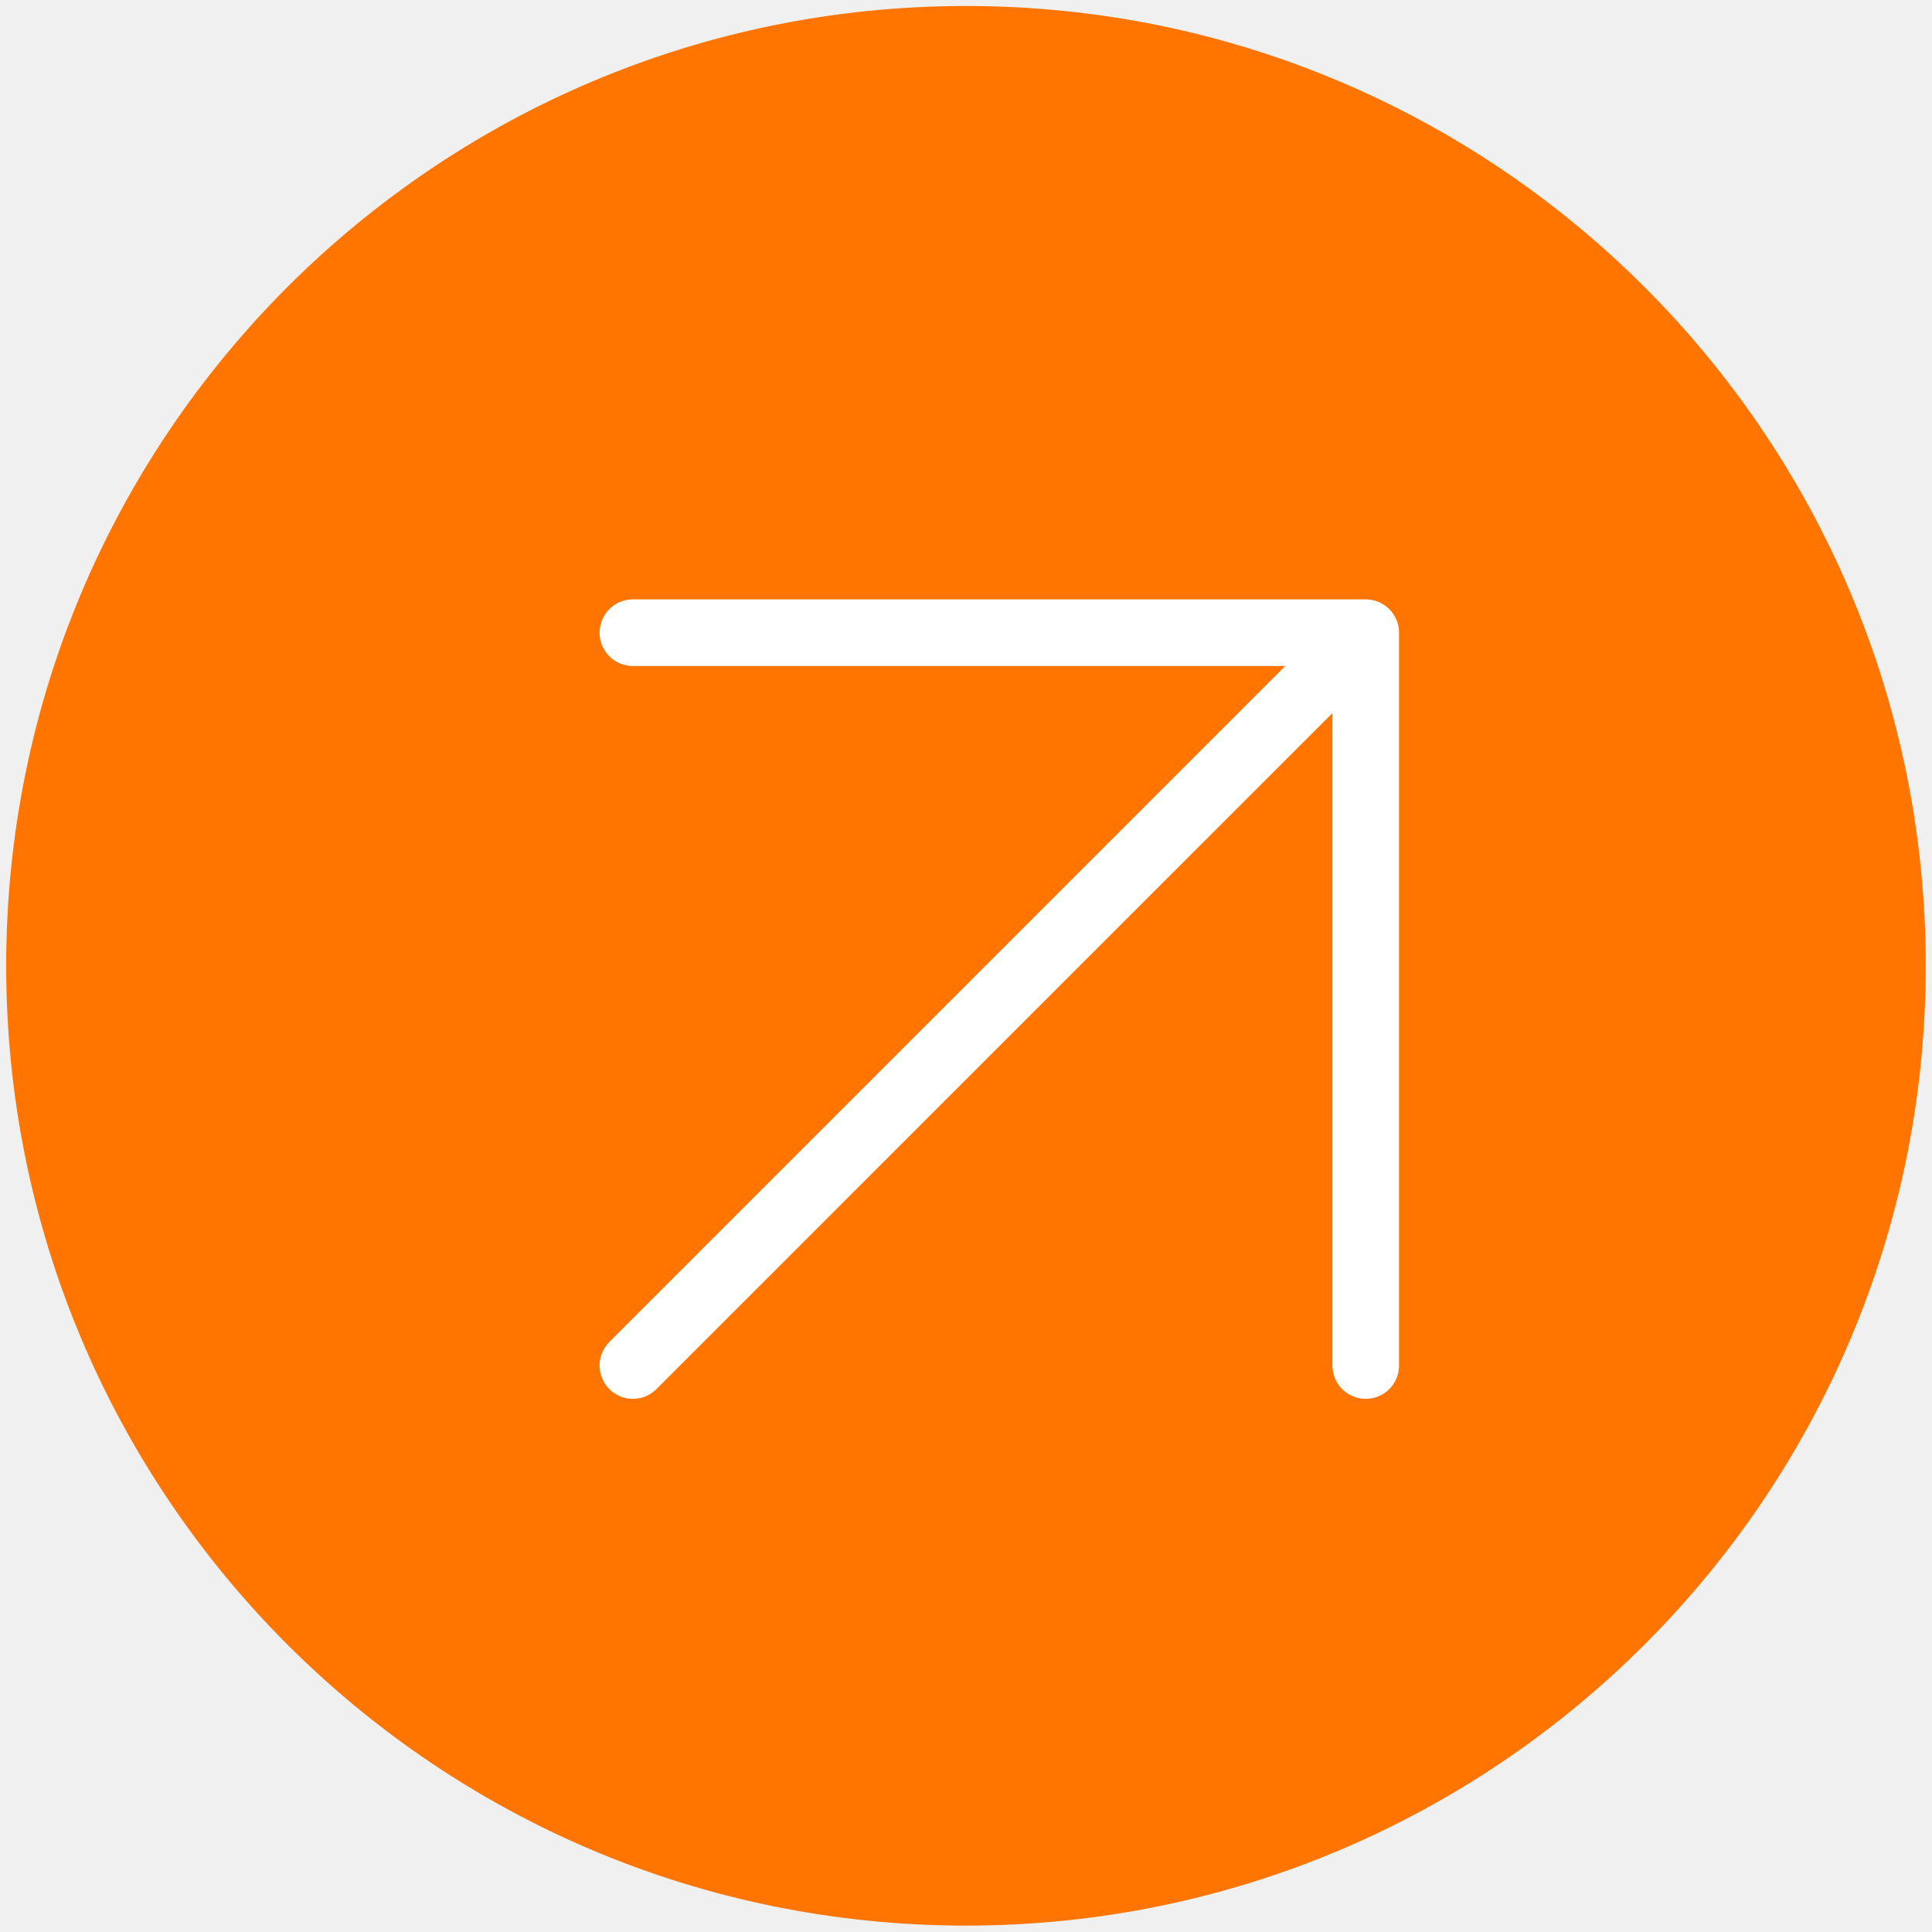
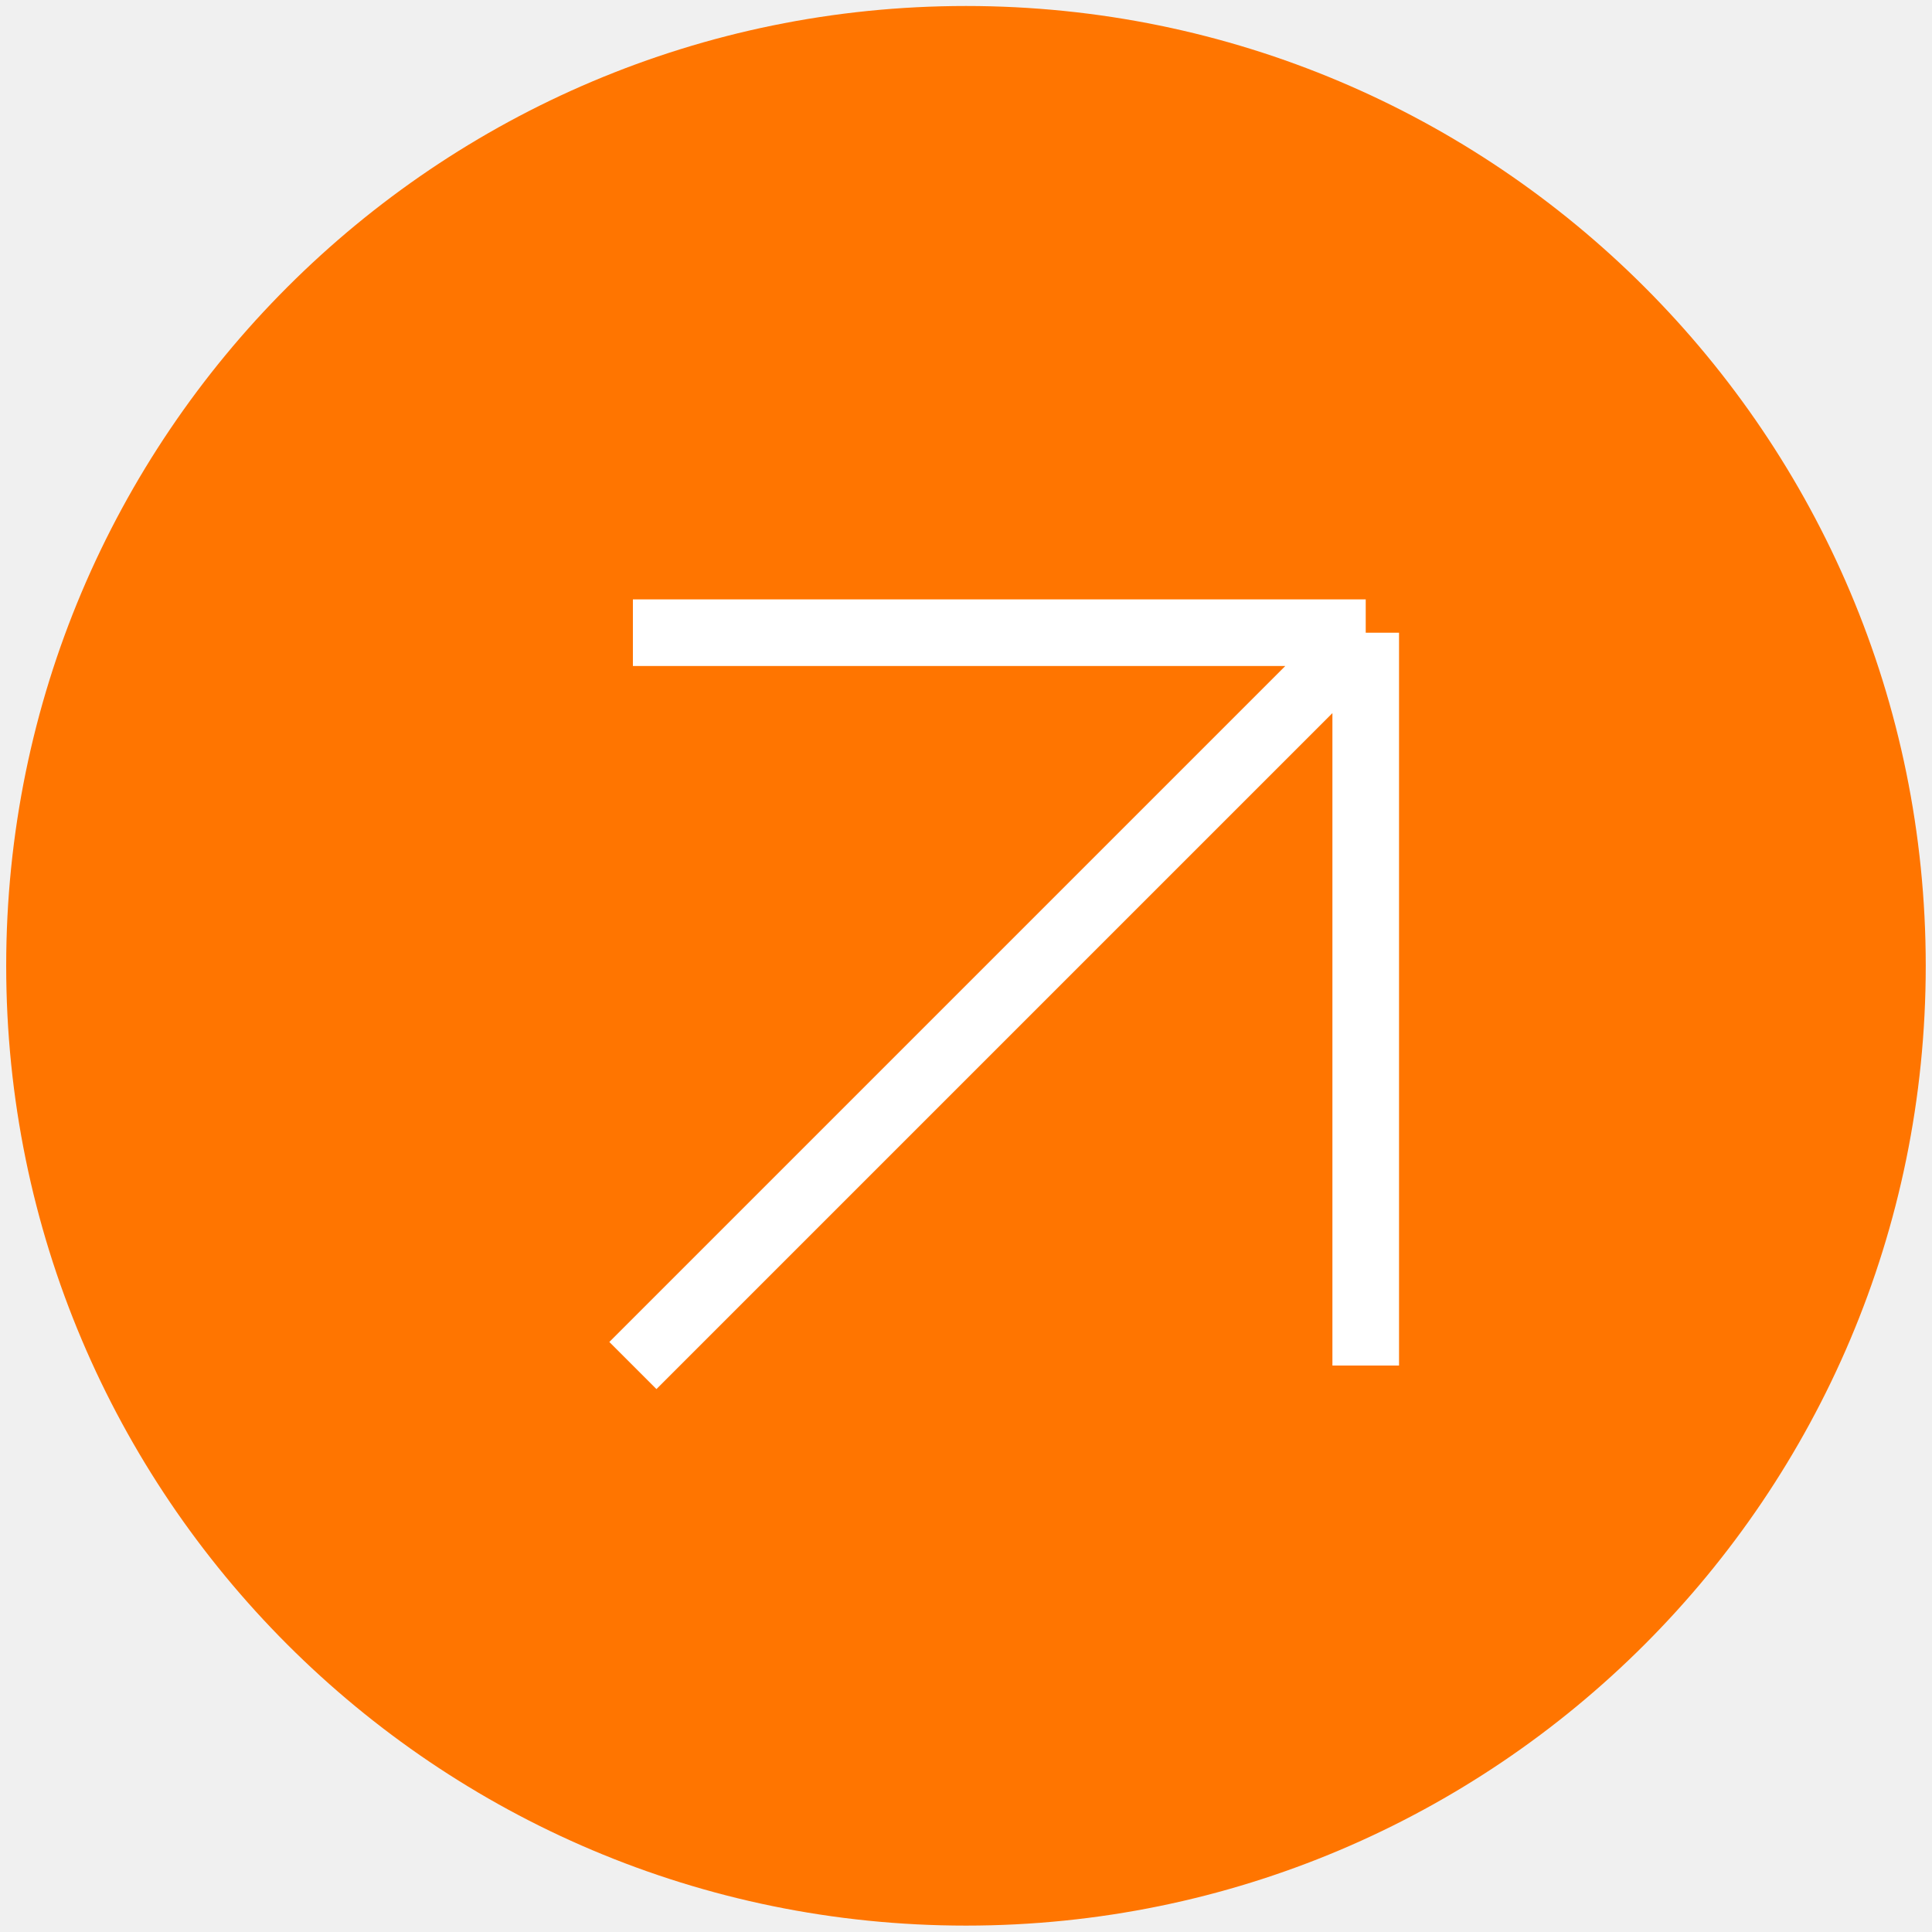
<svg xmlns="http://www.w3.org/2000/svg" width="29" height="29" viewBox="0 0 29 29" fill="none">
-   <path fill-rule="evenodd" clip-rule="evenodd" d="M28.906 14.497C28.906 22.454 22.456 28.904 14.5 28.904C6.543 28.904 0.093 22.454 0.093 14.497C0.093 6.541 6.543 0.09 14.5 0.09C22.456 0.09 28.906 6.541 28.906 14.497Z" fill="#FF7500" />
-   <path d="M9.5 20.497L15 14.997L20.5 9.497M20.5 9.497H9.5M20.5 9.497V20.497" stroke="white" stroke-linecap="round" stroke-linejoin="round" />
+   <path fillRule="evenodd" clipRule="evenodd" d="M28.906 14.497C28.906 22.454 22.456 28.904 14.5 28.904C6.543 28.904 0.093 22.454 0.093 14.497C0.093 6.541 6.543 0.09 14.5 0.09C22.456 0.09 28.906 6.541 28.906 14.497Z" fill="#FF7500" />
+   <path d="M9.5 20.497L15 14.997L20.5 9.497M20.5 9.497H9.5M20.5 9.497V20.497" stroke="white" strokeLinecap="round" strokeLinejoin="round" />
</svg>
